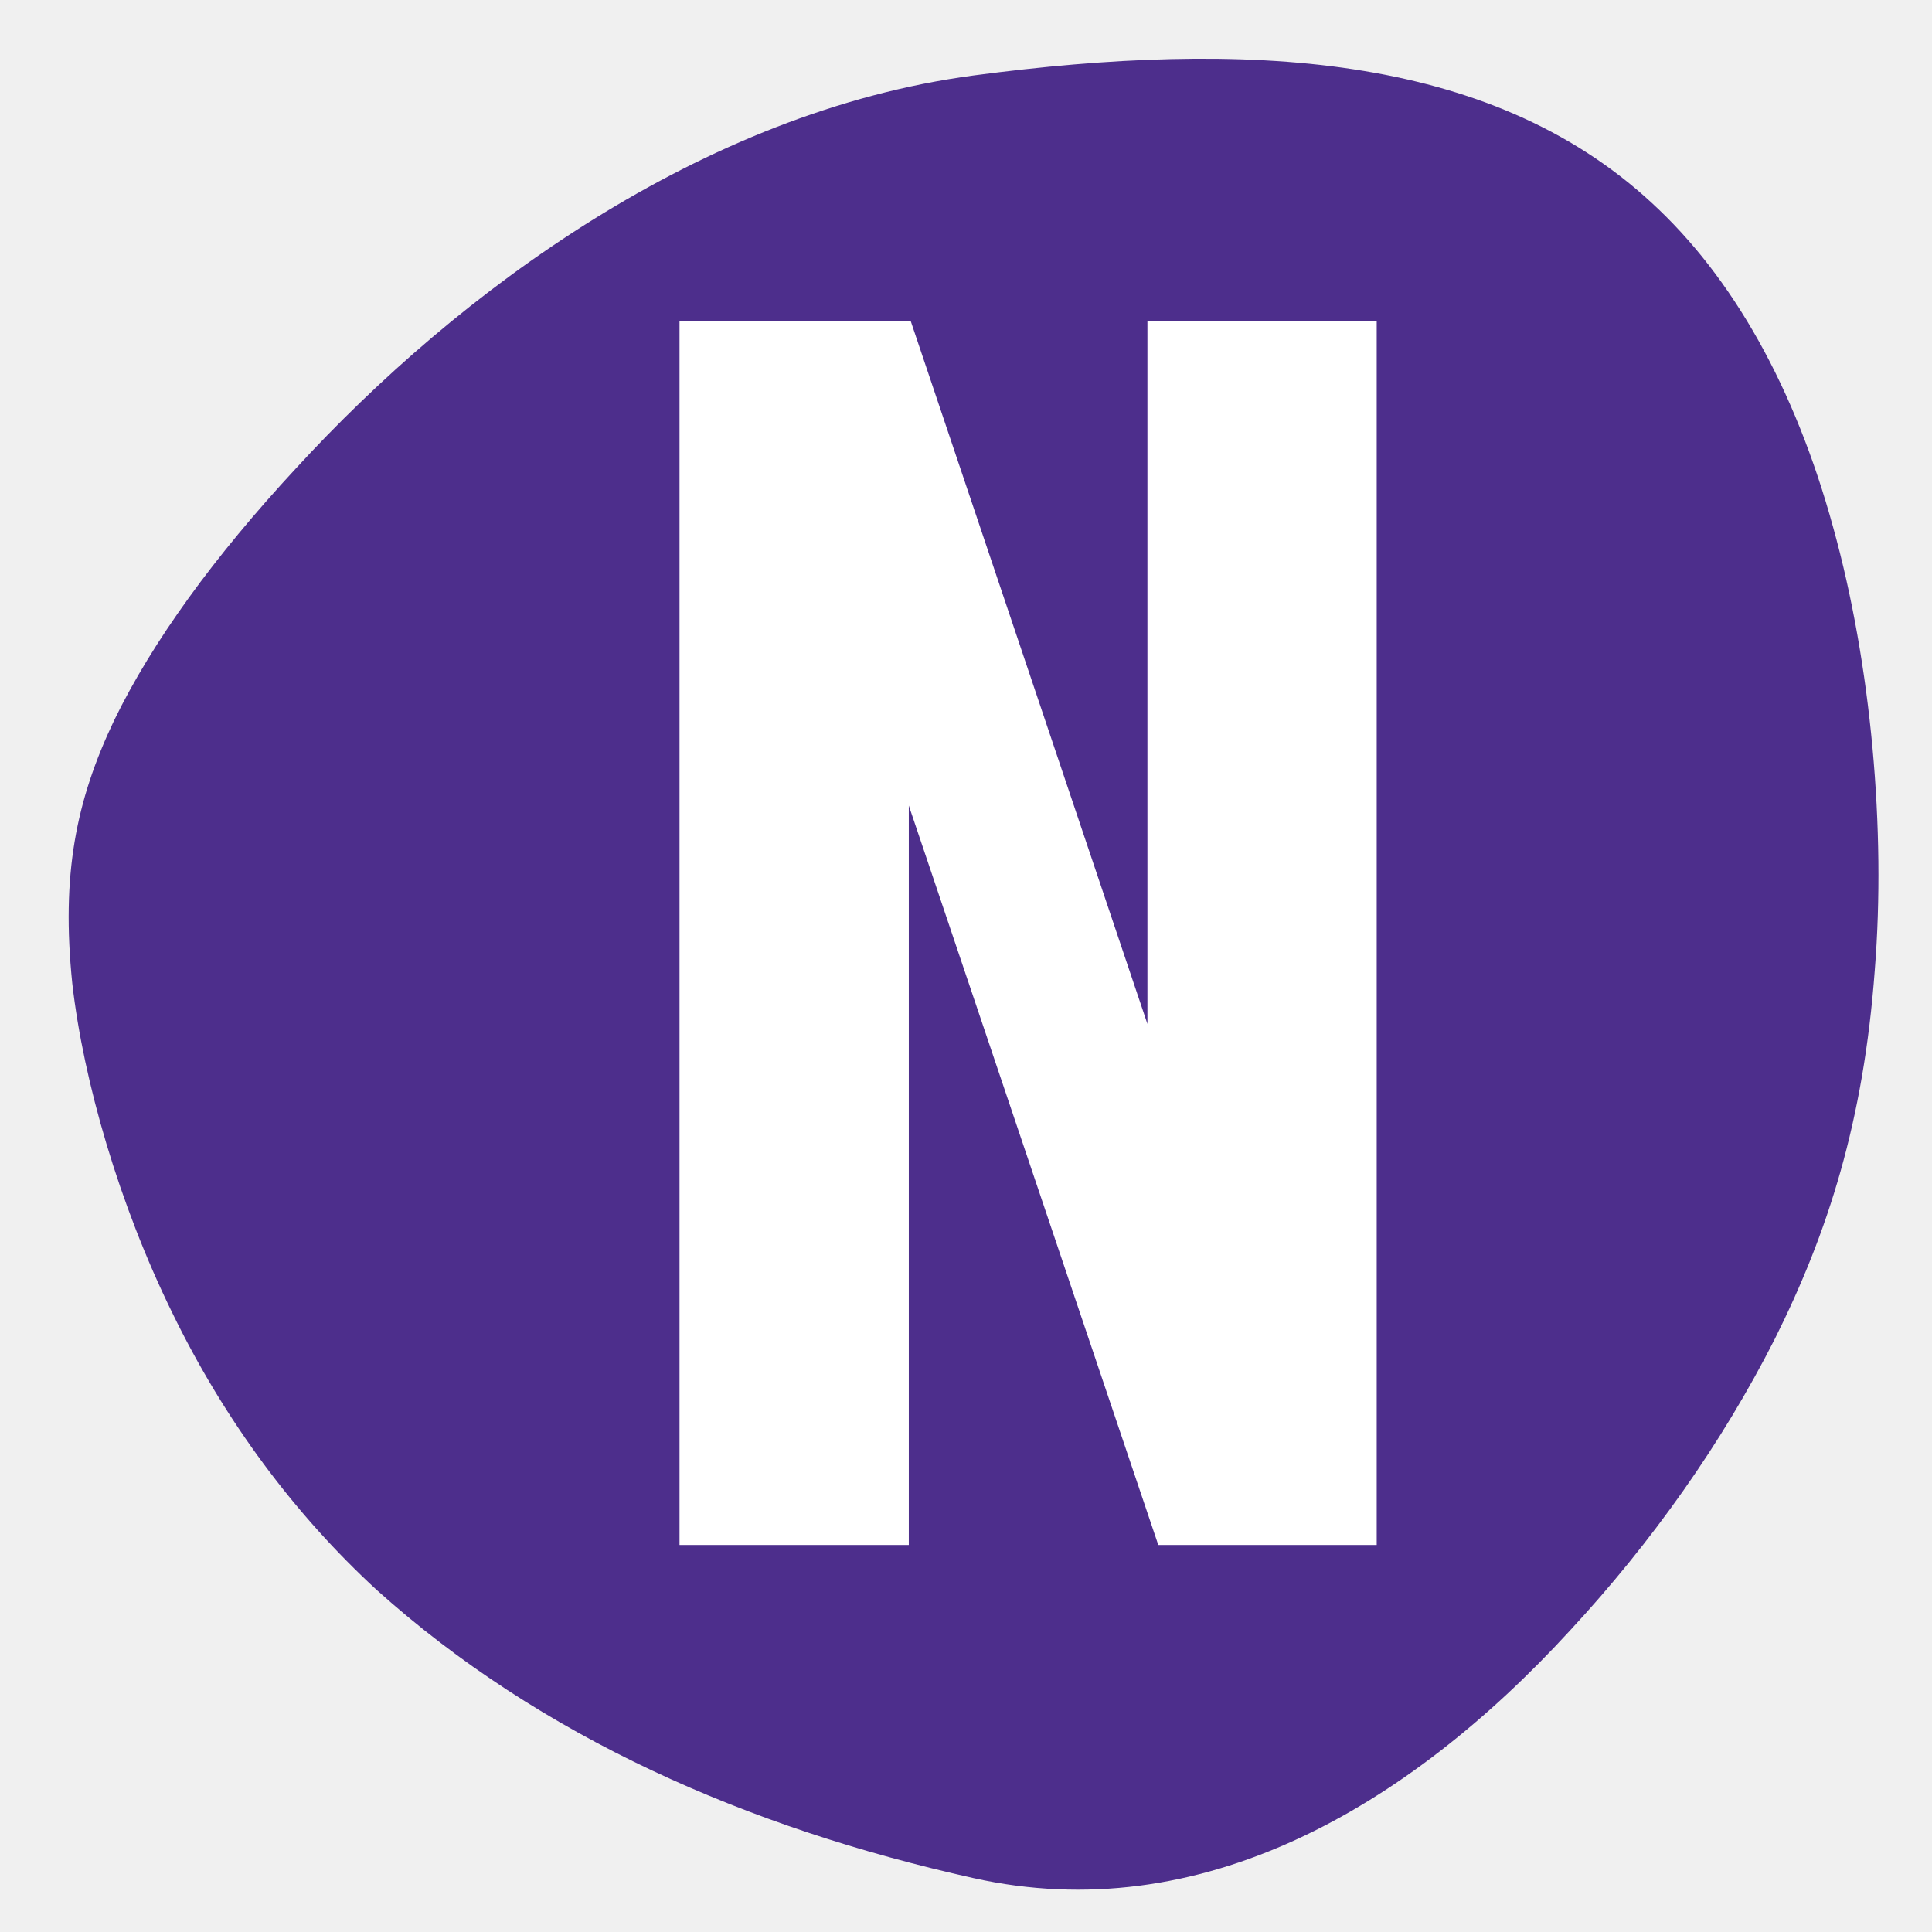
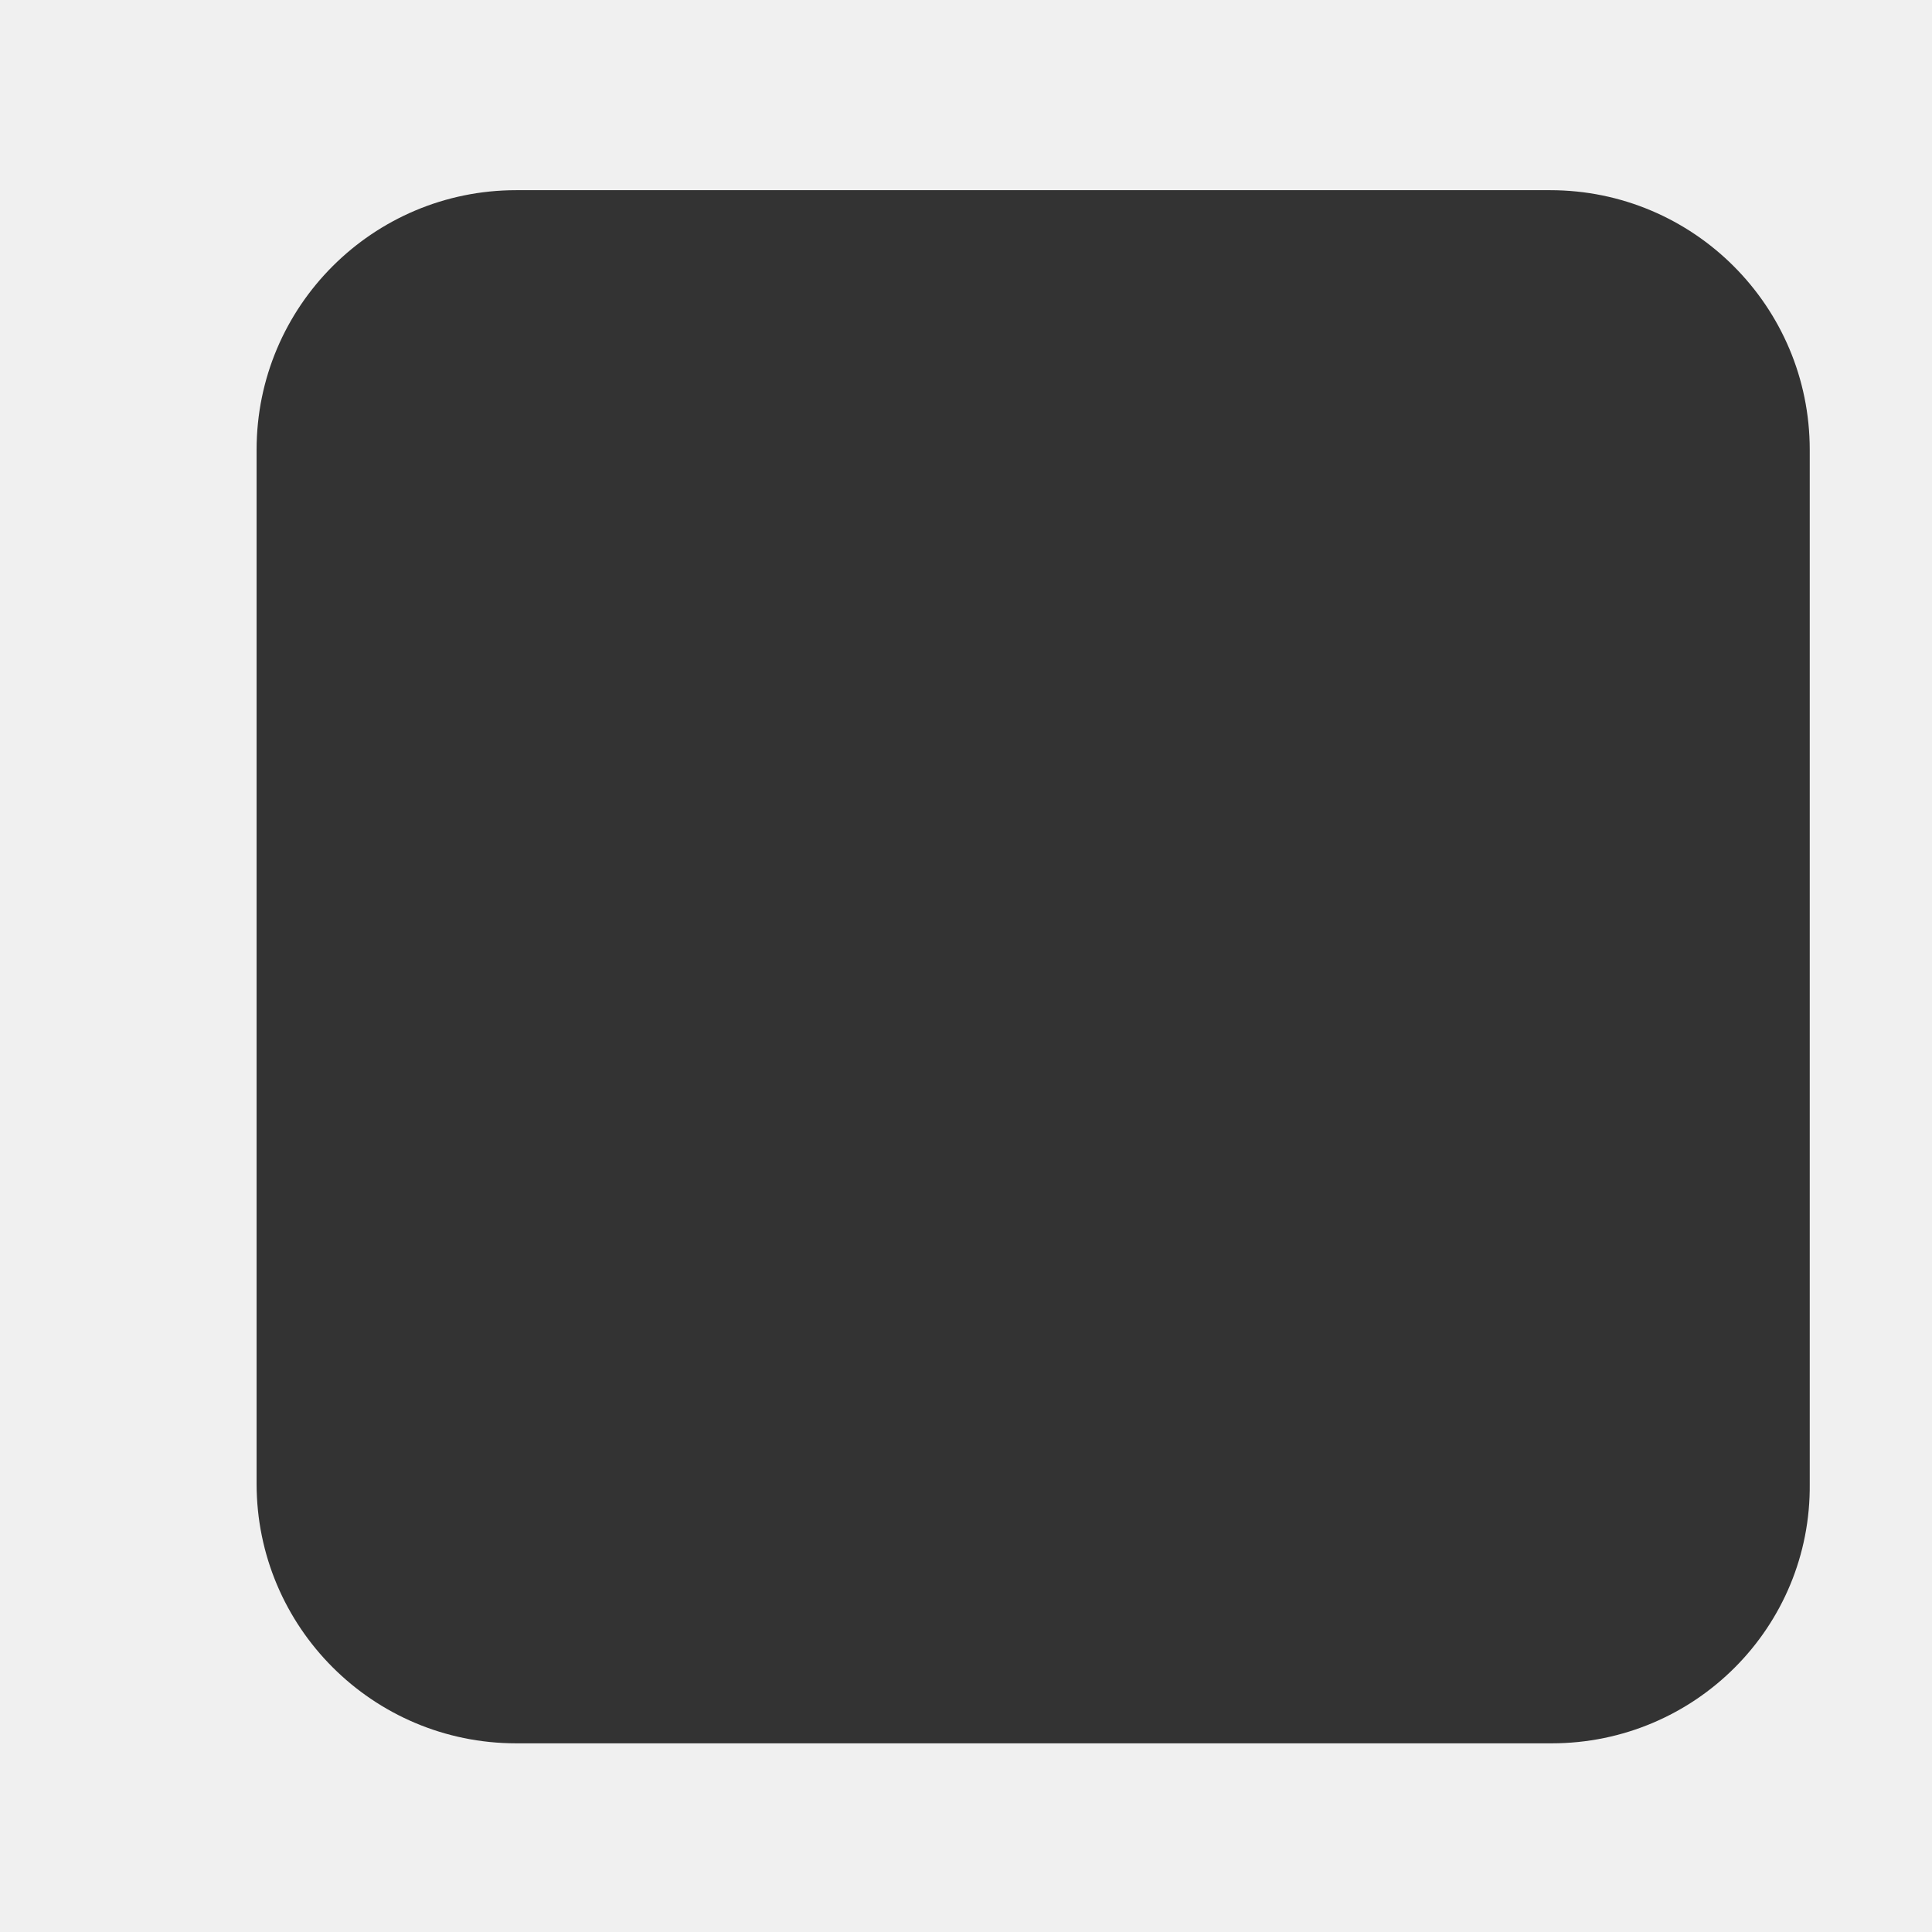
- <svg xmlns="http://www.w3.org/2000/svg" xml:space="preserve" style="enable-background:new 0 0 128 128" viewBox="0 0 128 128">
-   <path d="M124.21 64.26c-.74 10.04-3.11 17.41-6.62 24.44-3.51 6.92-8.16 13.48-13.55 19.3-10.84 11.83-24.57 19.77-39.54 16.43-14.97-3.33-28.69-9.34-39.54-19.09-5.4-4.97-10.05-11.16-13.56-18.39-3.5-7.14-5.87-15.3-6.61-21.78-.74-7.2.23-12.1 2.77-17.44 2.53-5.21 6.63-10.86 12.04-16.69C30.36 19.31 46.5 7.4 64.5 5c18-2.38 34.14-1.52 44.91 8.42 5.41 4.96 9.51 12.29 12.04 21.51 2.53 9.09 3.5 20.07 2.76 29.33z" style="fill:#4d2e8c" />
-   <path d="M76.74 102.36 60.21 53.37v48.99H45.02V21.28h15.32l15.68 46.56V21.28h15.19v81.08H76.74z" style="fill:#fff" />
+ <svg xmlns="http://www.w3.org/2000/svg" version="1.1" id="Ebene_1" x="0px" y="0px" viewBox="0 0 128 128" style="enable-background:new 0 0 128 128;" xml:space="preserve">
+   <style type="text/css">
+ 	.st0{fill:#333333;}
+ </style>
+   <path class="st0" d="M102.8,115.5H34.2c-9.5,0-17.2-7.7-17.2-17.2V29.8c0-9.5,7.7-17.2,17.2-17.2h68.5c9.5,0,17.2,7.7,17.2,17.2  v68.5C120,107.8,112.3,115.5,102.8,115.5z" />
</svg>
